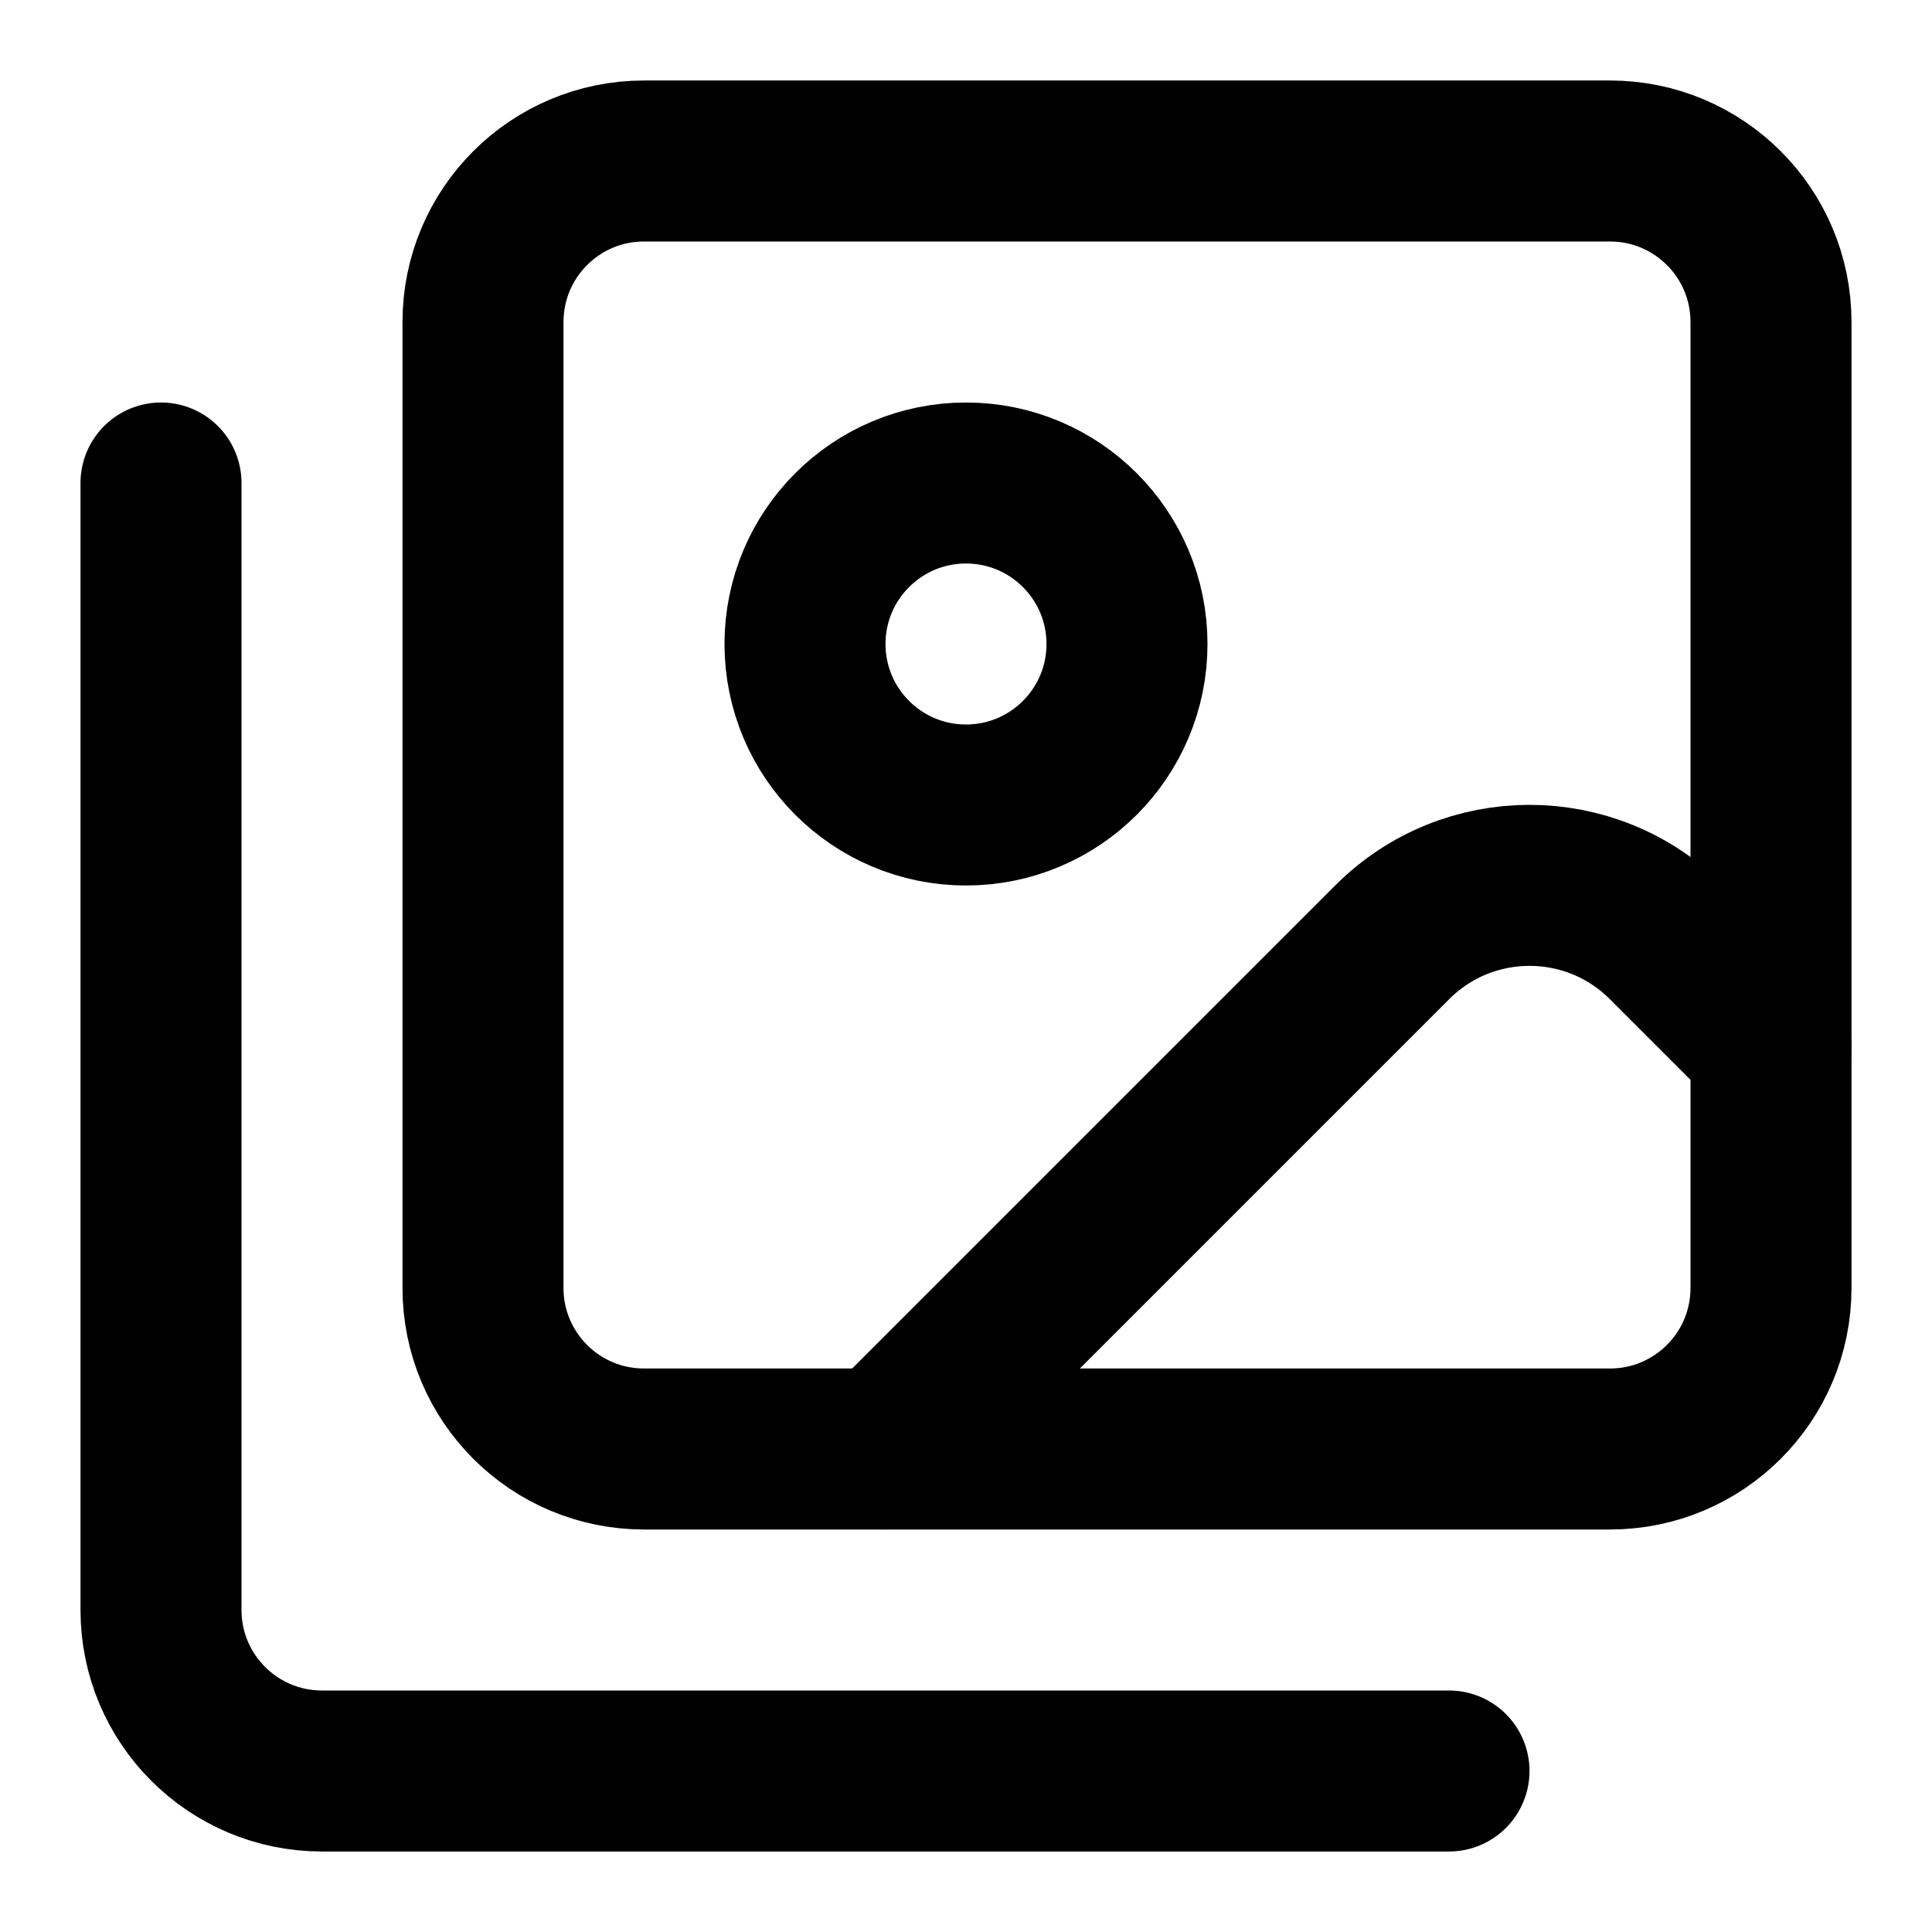
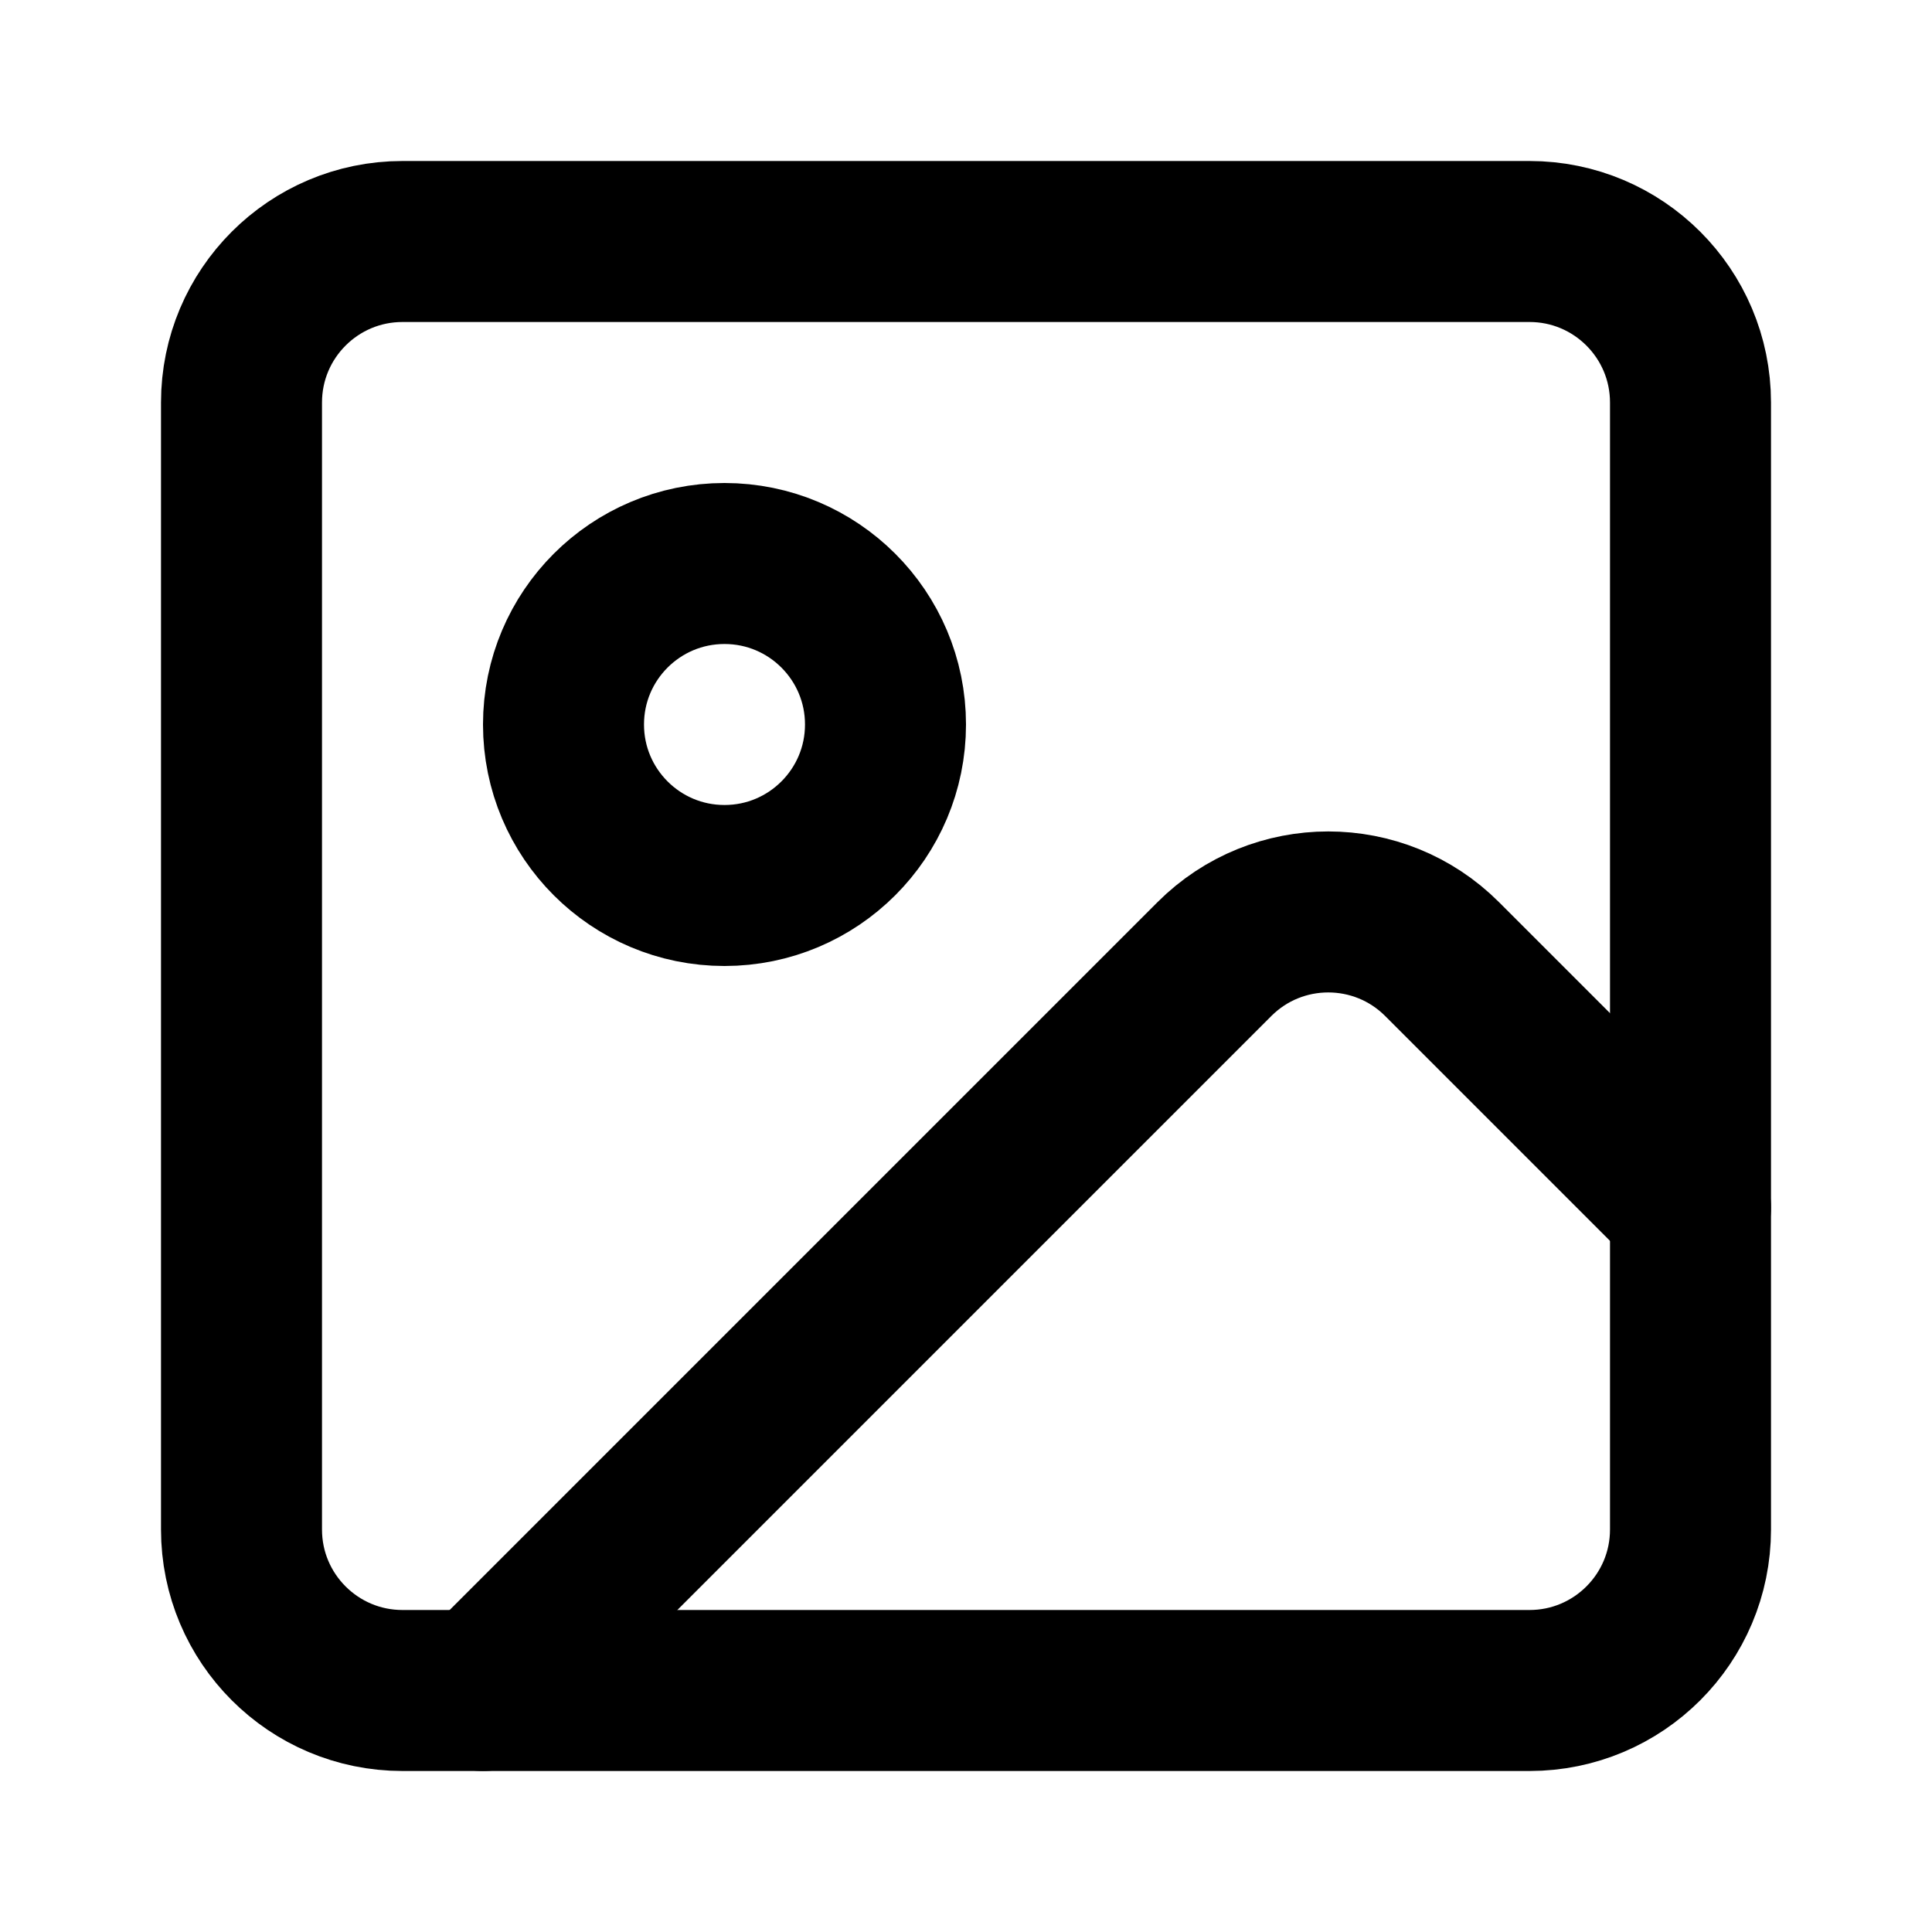
<svg xmlns="http://www.w3.org/2000/svg" width="24" height="24" viewBox="0 0 24 24" fill="none" stroke="currentColor" stroke-width="2" stroke-linecap="round" stroke-linejoin="round">
-   <path d="M18 22H4a2 2 0 0 1-2-2V6" />
-   <path d="m22 13-1.296-1.296a2.41 2.41 0 0 0-3.408 0L11 18" />
-   <circle cx="12" cy="8" r="2" />
-   <rect width="16" height="16" x="6" y="2" rx="2" />
+   <rect width="18" height="18" x="3" y="3" rx="2" ry="2" />
+   <circle cx="9" cy="9" r="2" />
+   <path d="m21 15-3.086-3.086a2 2 0 0 0-2.828 0L6 21" />
</svg>
